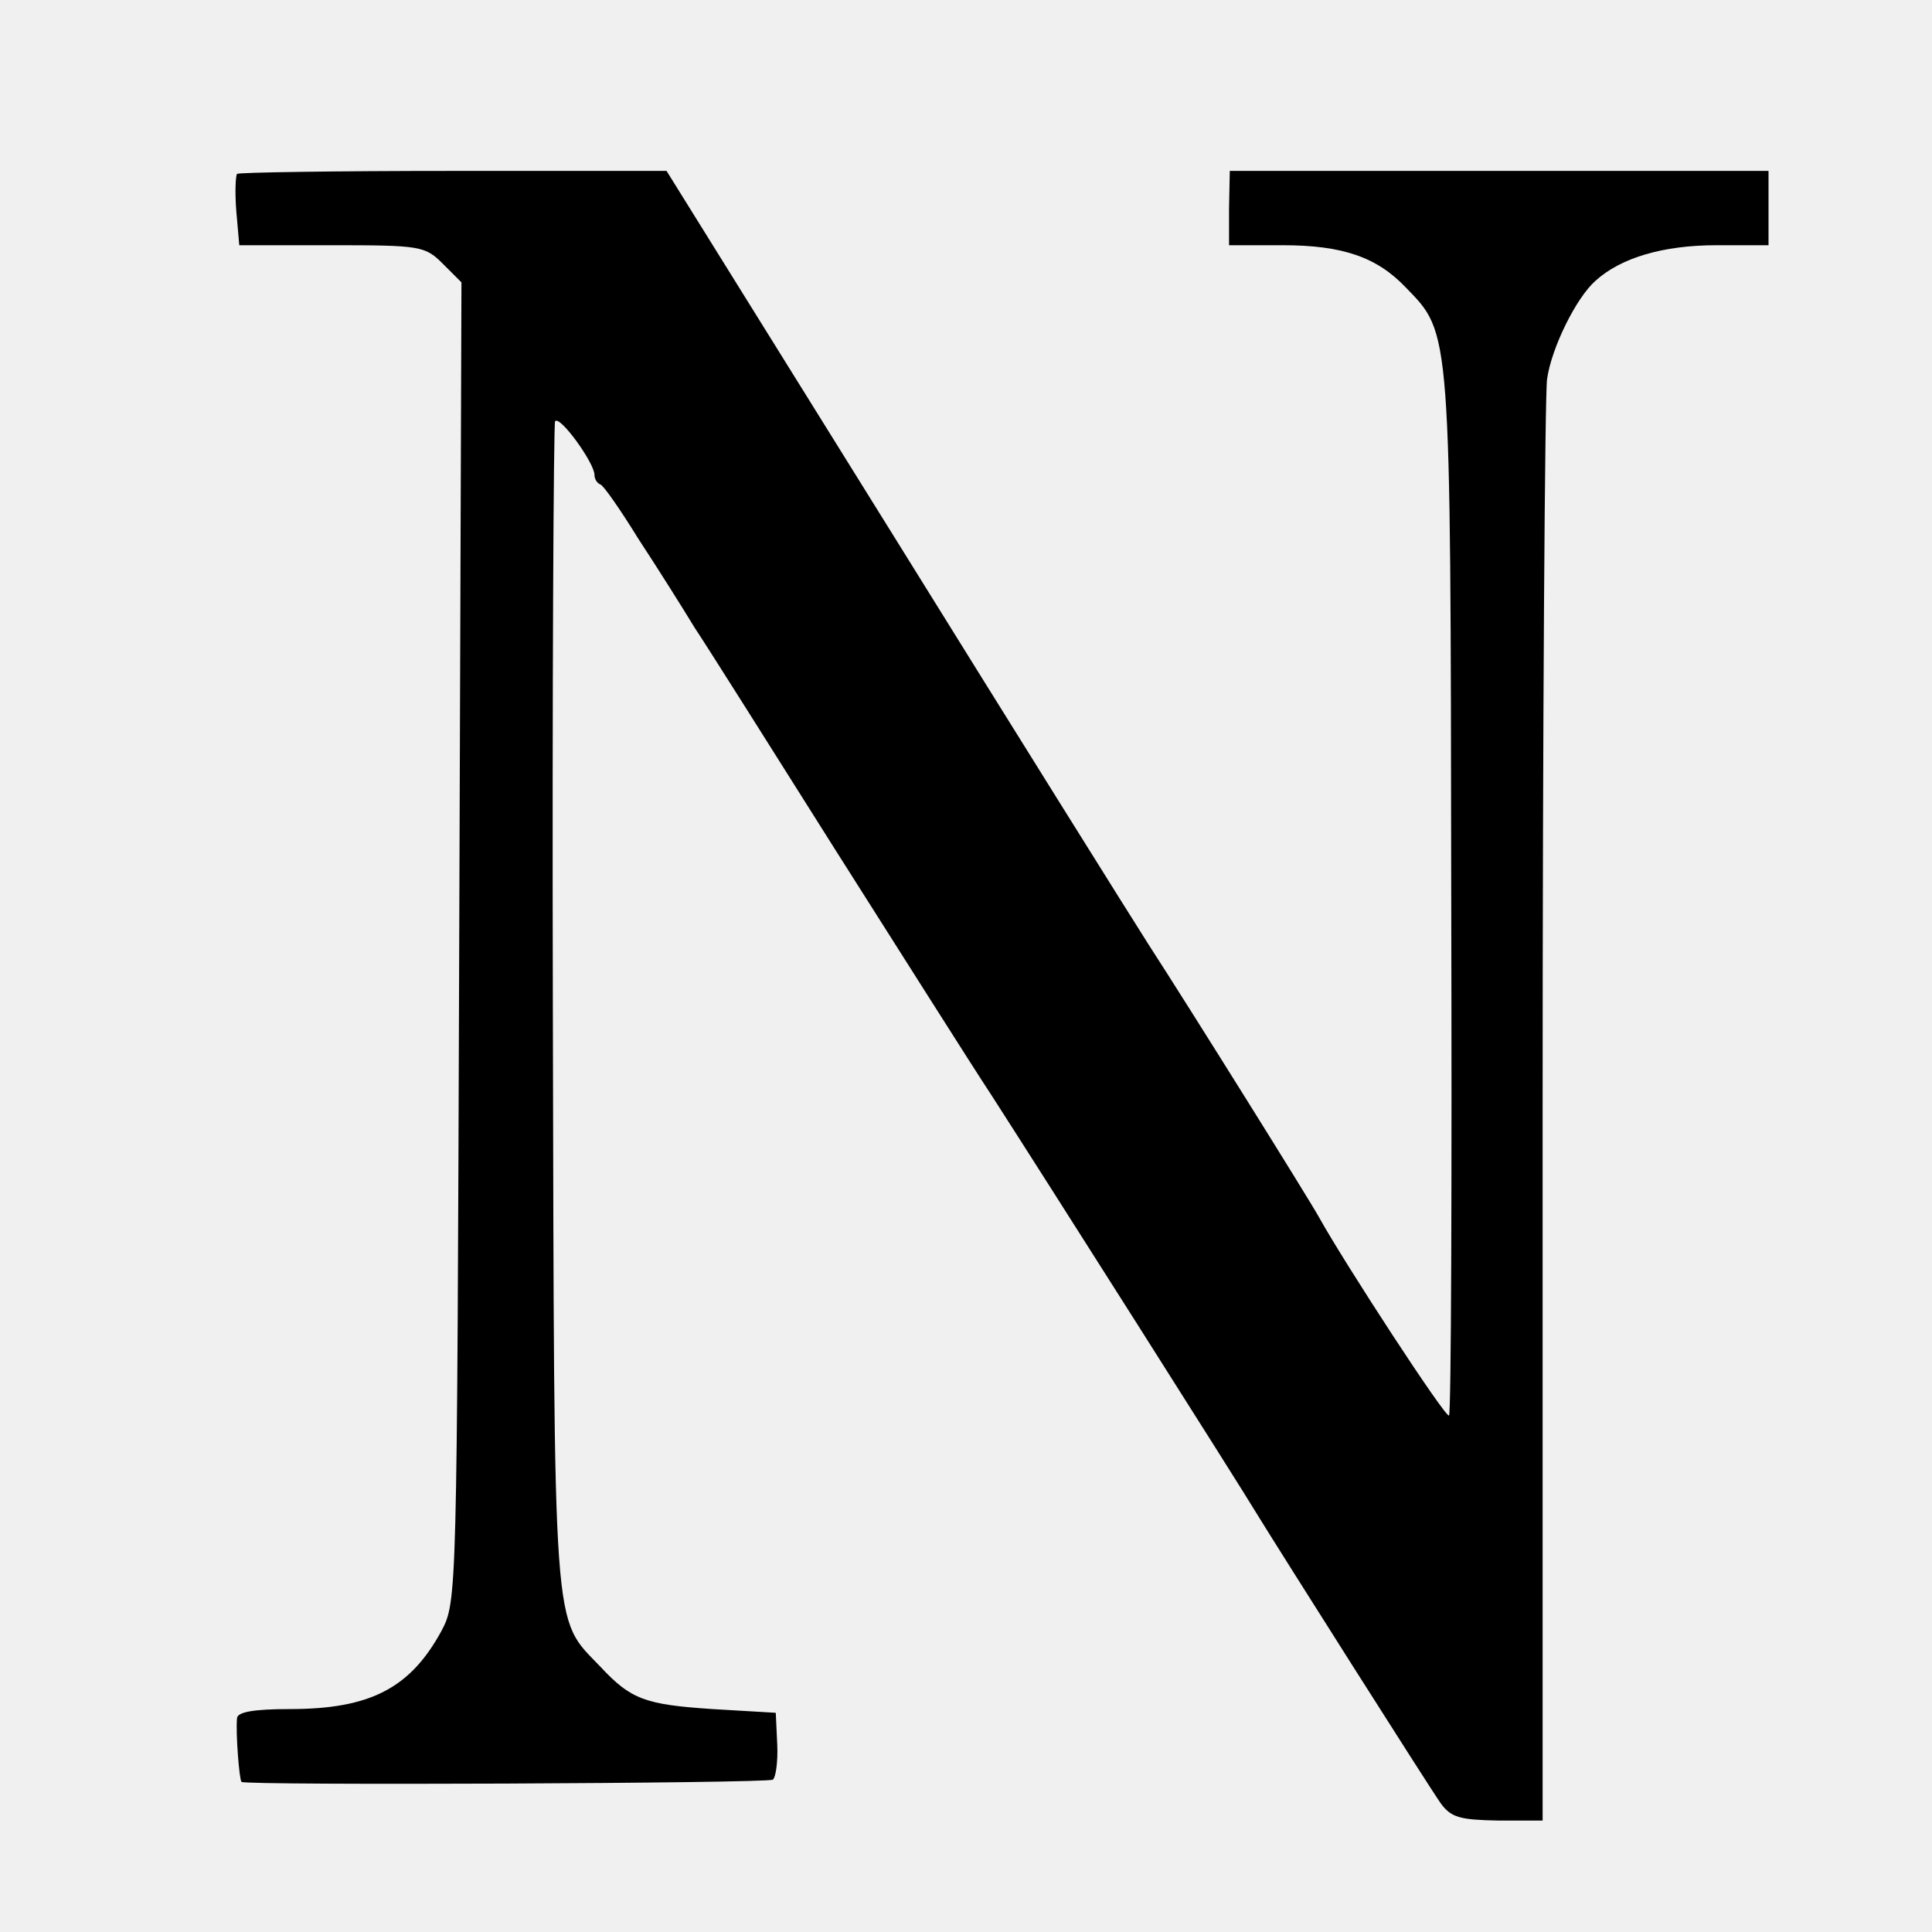
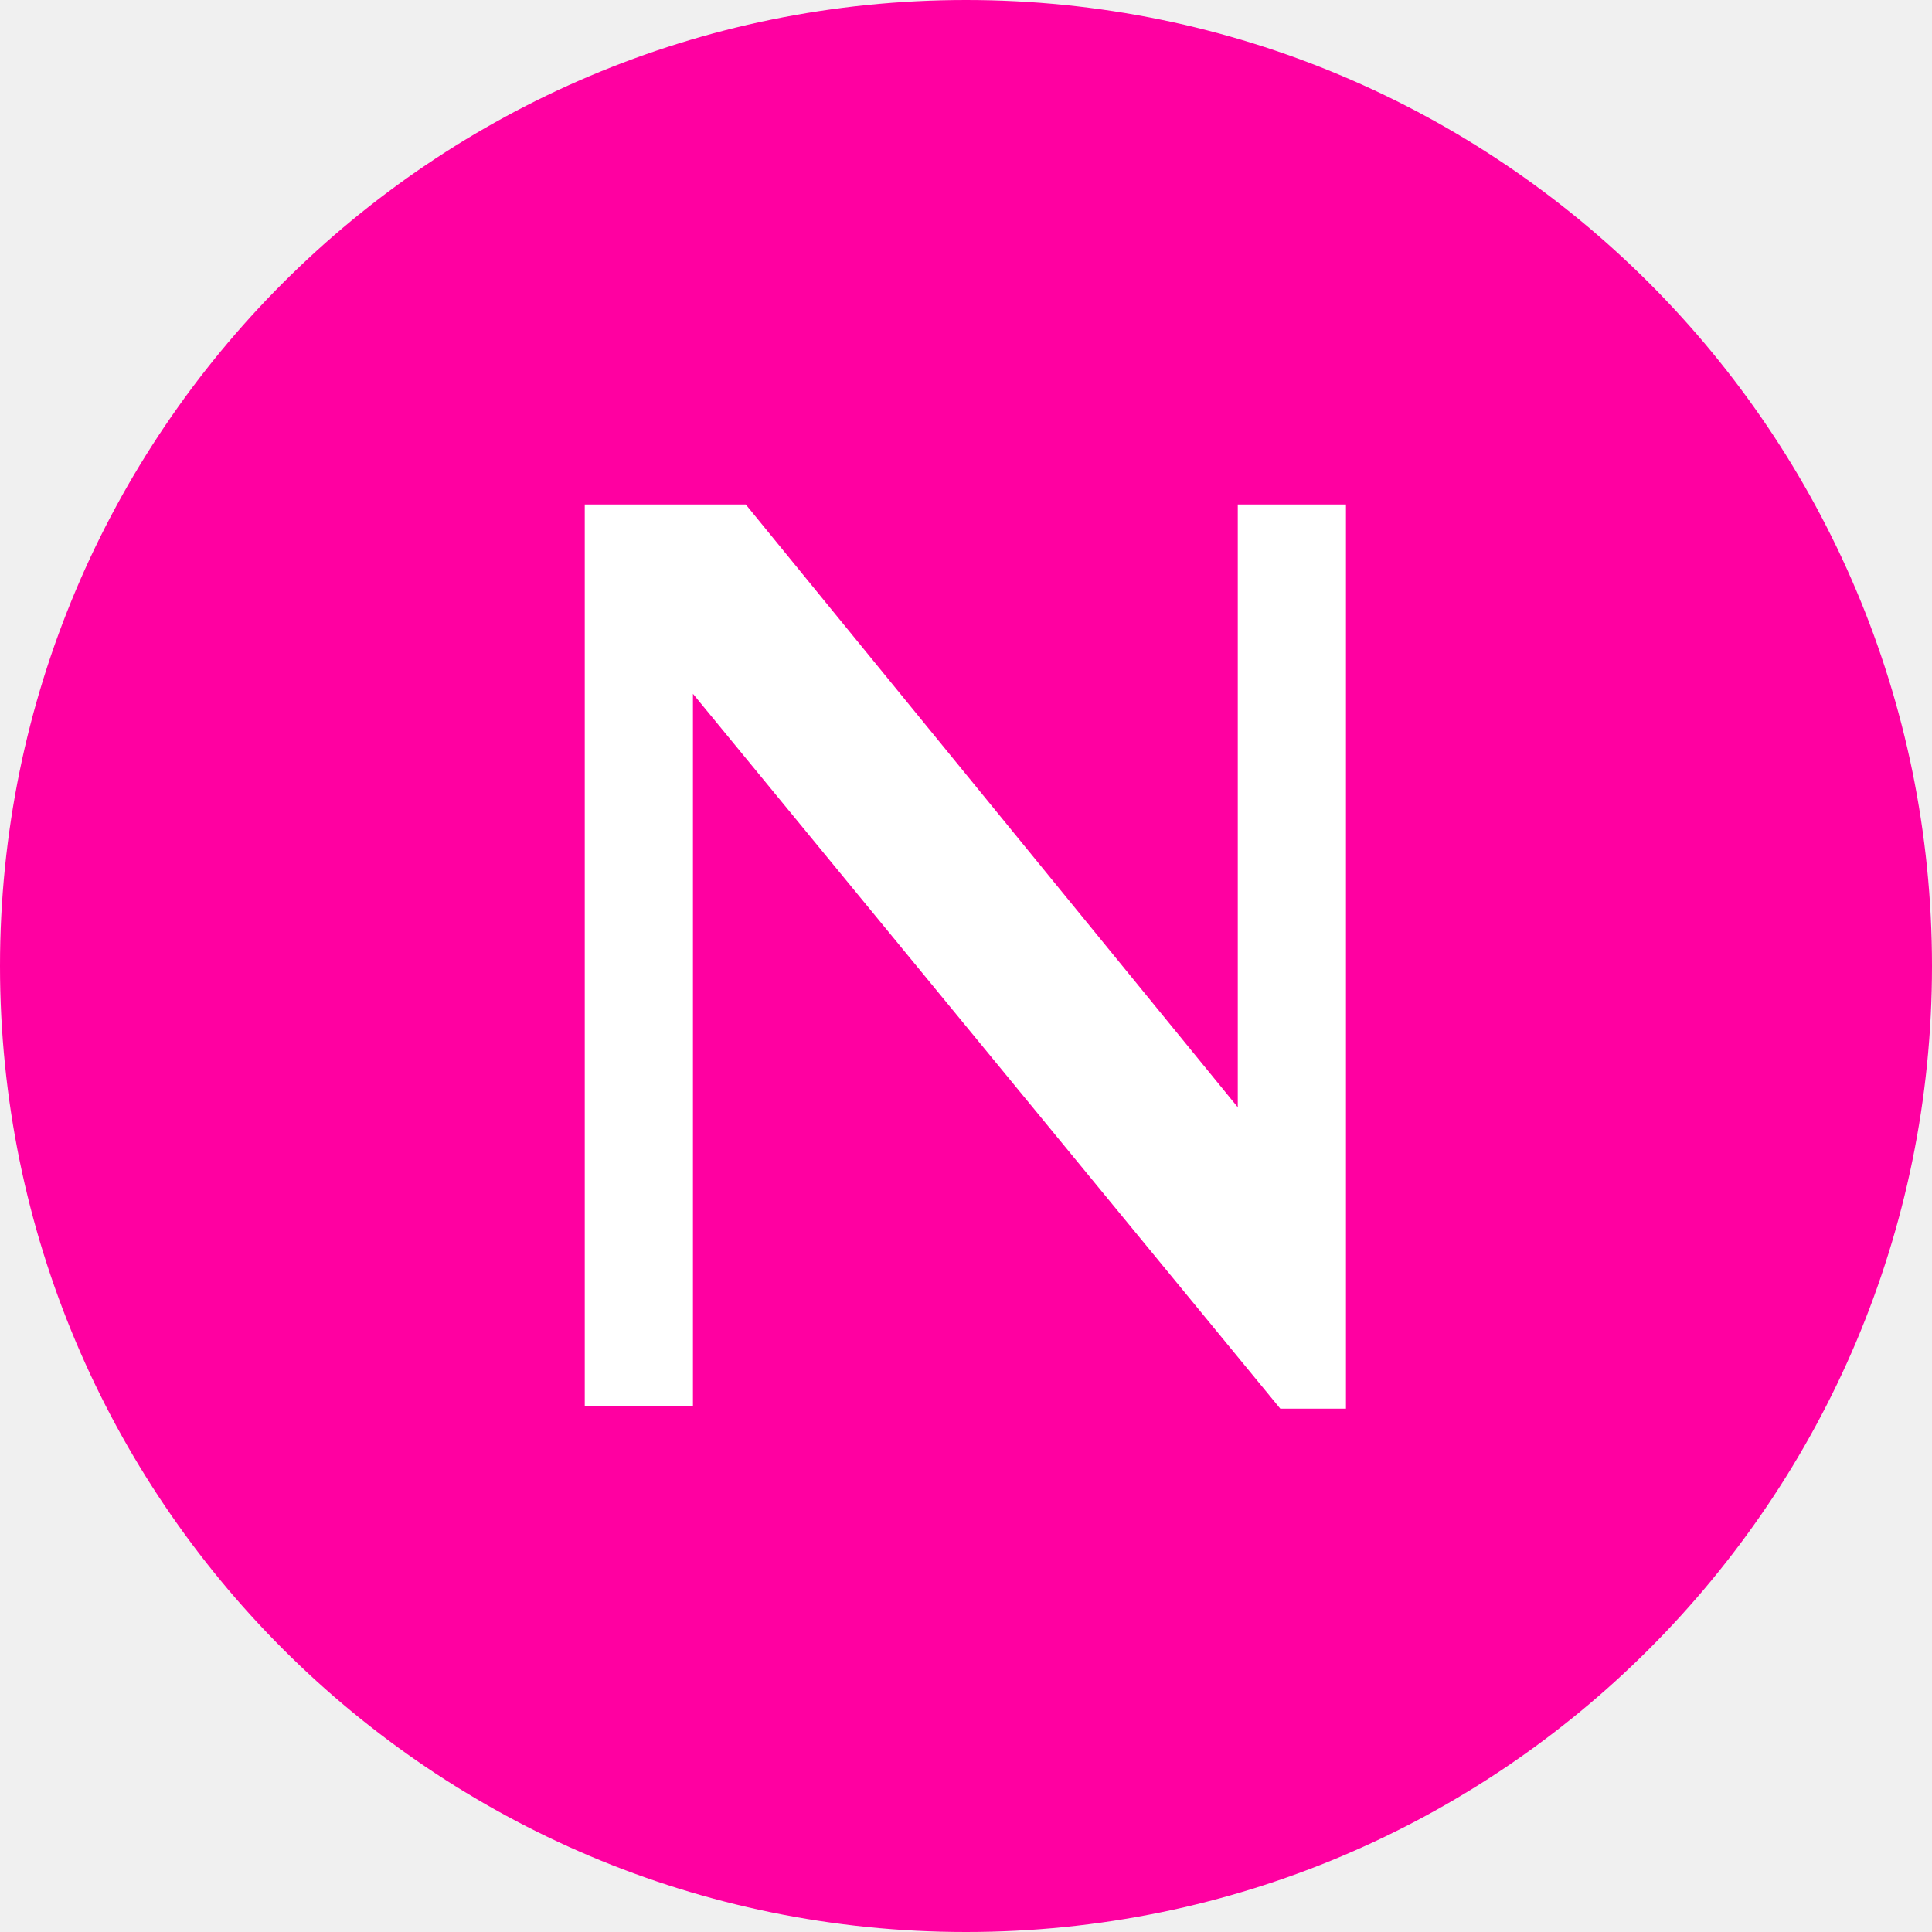
- <svg xmlns="http://www.w3.org/2000/svg" version="1.0" width="260pt" height="260pt" viewBox="0 0 260 260" preserveAspectRatio="xMidYMid meet">
-   <g transform="translate(0,260) scale(0.1,-0.1)" fill="#000000" stroke="none">
-     <path d="M319 2366 c-2 -3 -3 -25 -1 -50 l4 -46 124 0 c120 0 126 -1 150 -25 l25 -25 -3 -887 c-3 -886 -3 -888 -24 -928 -42 -77 -96 -105 -204 -105 -49 0 -70 -4 -71 -12 -2 -20 3 -83 6 -86 5 -5 706 -2 715 3 4 3 7 24 6 47 l-2 43 -85 5 c-91 6 -110 13 -151 57 -65 68 -62 28 -64 888 -1 429 1 784 3 788 6 9 53 -56 53 -72 0 -5 3 -11 8 -13 4 -1 27 -34 51 -73 25 -38 59 -92 76 -120 18 -27 103 -162 190 -300 87 -137 181 -286 210 -330 67 -104 336 -528 355 -560 30 -49 234 -371 249 -392 14 -19 26 -22 76 -23 l61 0 0 953 c0 523 3 968 6 987 6 42 39 109 65 132 34 31 91 48 163 48 l70 0 0 50 0 50 -363 0 -362 0 -1 -50 0 -50 72 0 c81 0 127 -16 166 -57 61 -63 60 -51 61 -816 1 -385 0 -700 -3 -702 -5 -3 -140 204 -175 267 -12 22 -173 280 -230 368 -23 36 -178 284 -345 553 l-303 487 -287 0 c-158 0 -289 -2 -291 -4z" />
+ <svg xmlns="http://www.w3.org/2000/svg" width="180px" height="180px" viewBox="0 0 180 180" version="1.1">
+   <g id="safari-pinned-tab" stroke="none" stroke-width="1" fill="none" fill-rule="evenodd">
+     <circle id="Oval" fill="#FF00A1" fill-rule="nonzero" cx="90" cy="90" r="90" />
+     <polygon id="N" fill="#FFFFFF" fill-rule="nonzero" points="115.32 103.16 115.32 47 125.4 47 125.4 131.24 119.28 131.24 64.56 64.64 64.56 131 54.48 131 54.48 47 69.48 47" />
  </g>
</svg>
